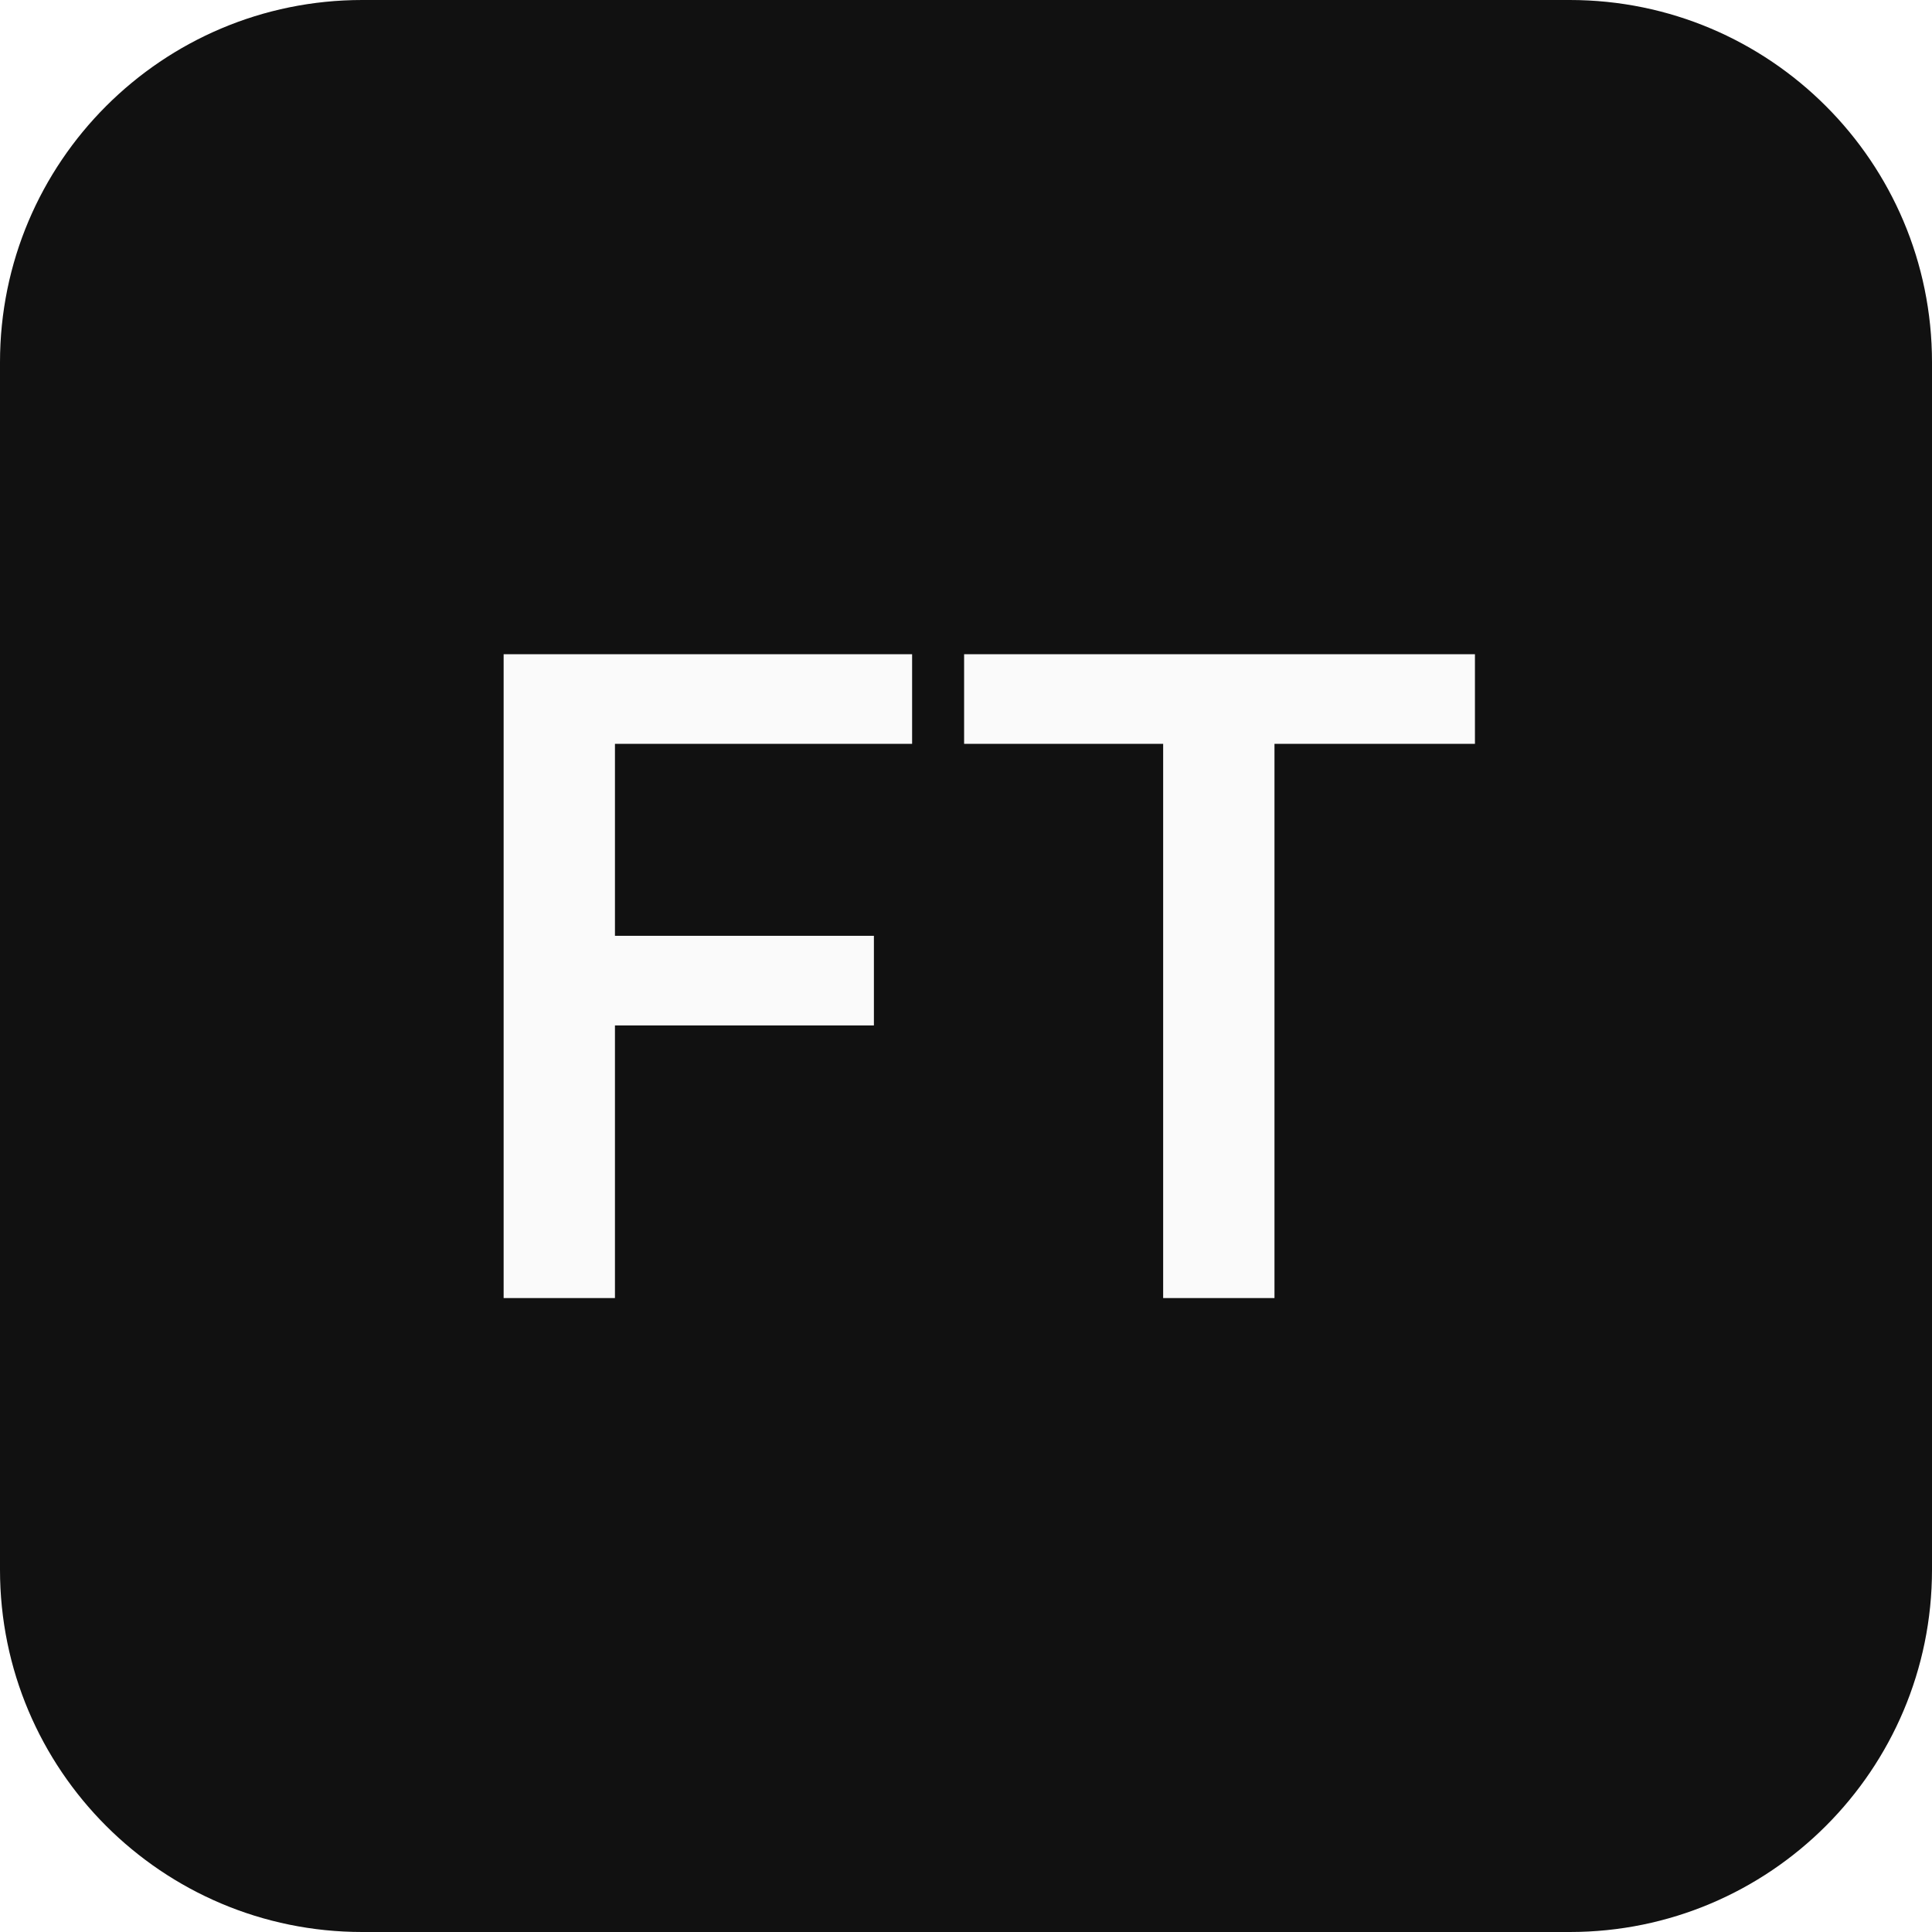
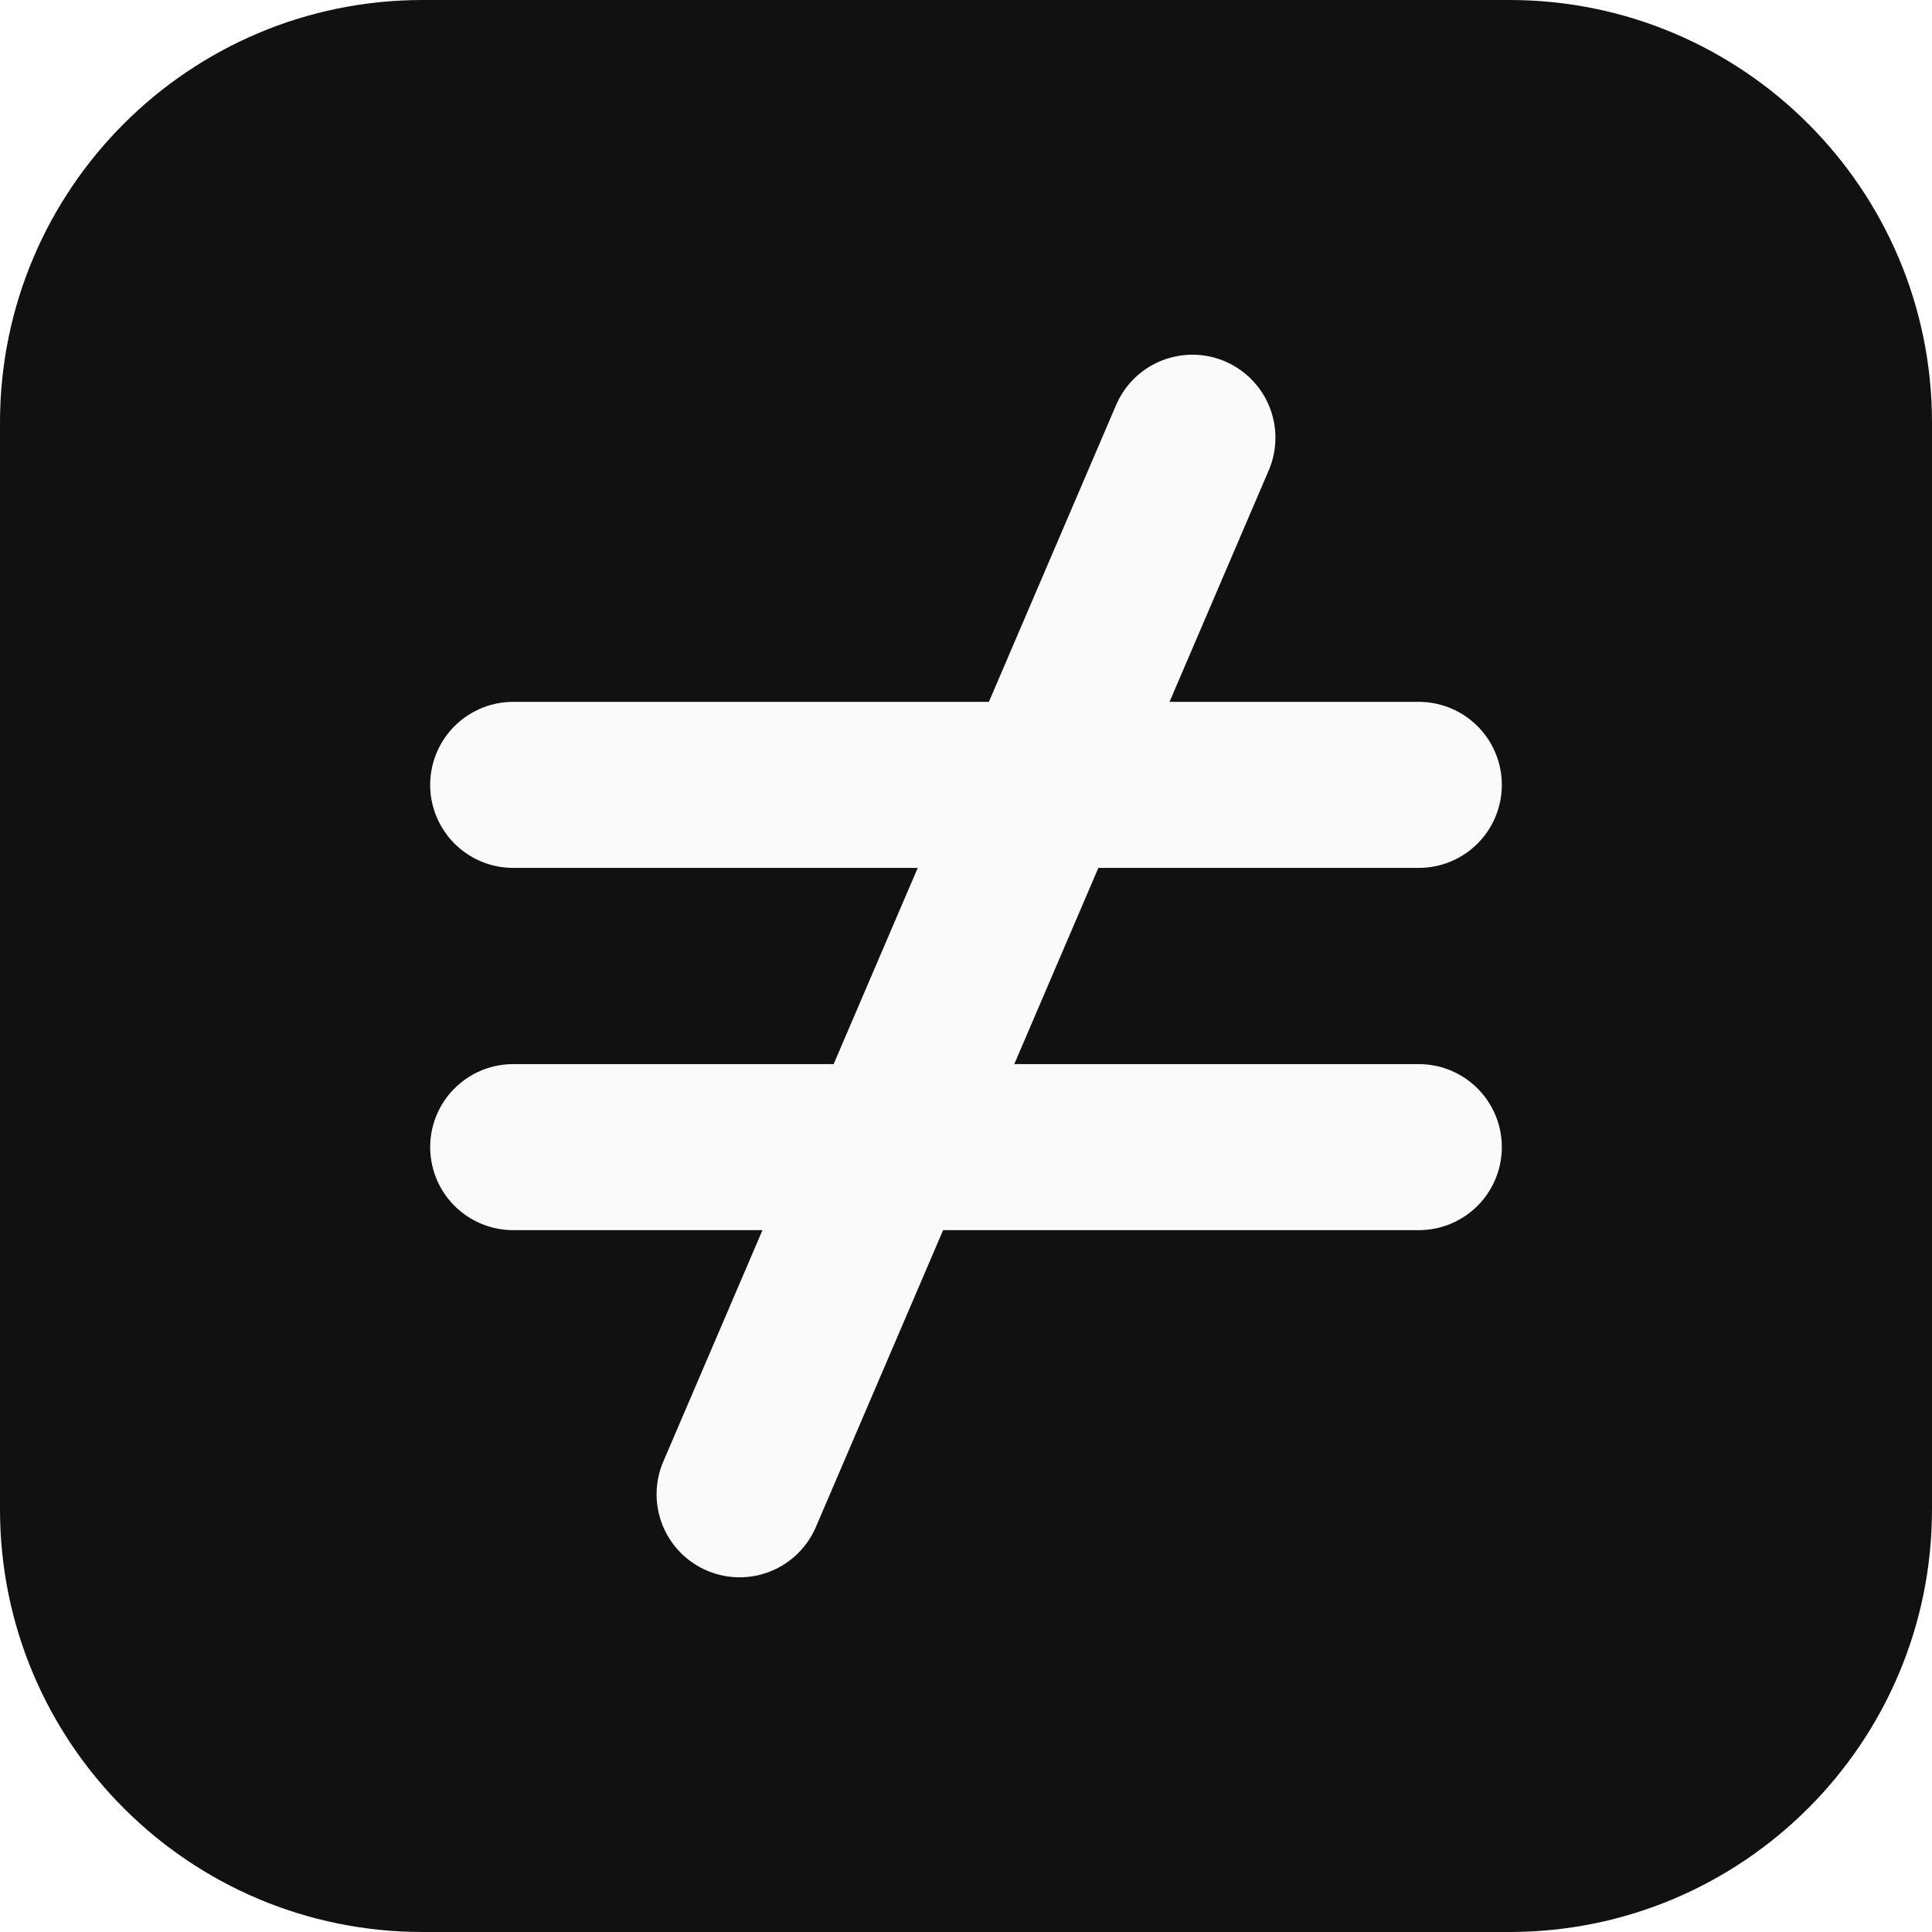
<svg xmlns="http://www.w3.org/2000/svg" viewBox="0 0 64 64">
-   <rect width="64" height="64" rx="12" fill="#111" />
-   <text x="32" y="43" font-family="DM Sans, -apple-system, Segoe UI, Roboto, sans-serif" font-size="30" font-weight="500" fill="#fafafa" text-anchor="middle">FT</text>
+   <rect width="64" height="64" rx="14" fill="#111" />
+   <path d="M17 26H47M17 38H47M24.5 49.5L39.5 14.5" fill="none" stroke="#fafafa" stroke-width="5.5" stroke-linecap="round" />
</svg>
